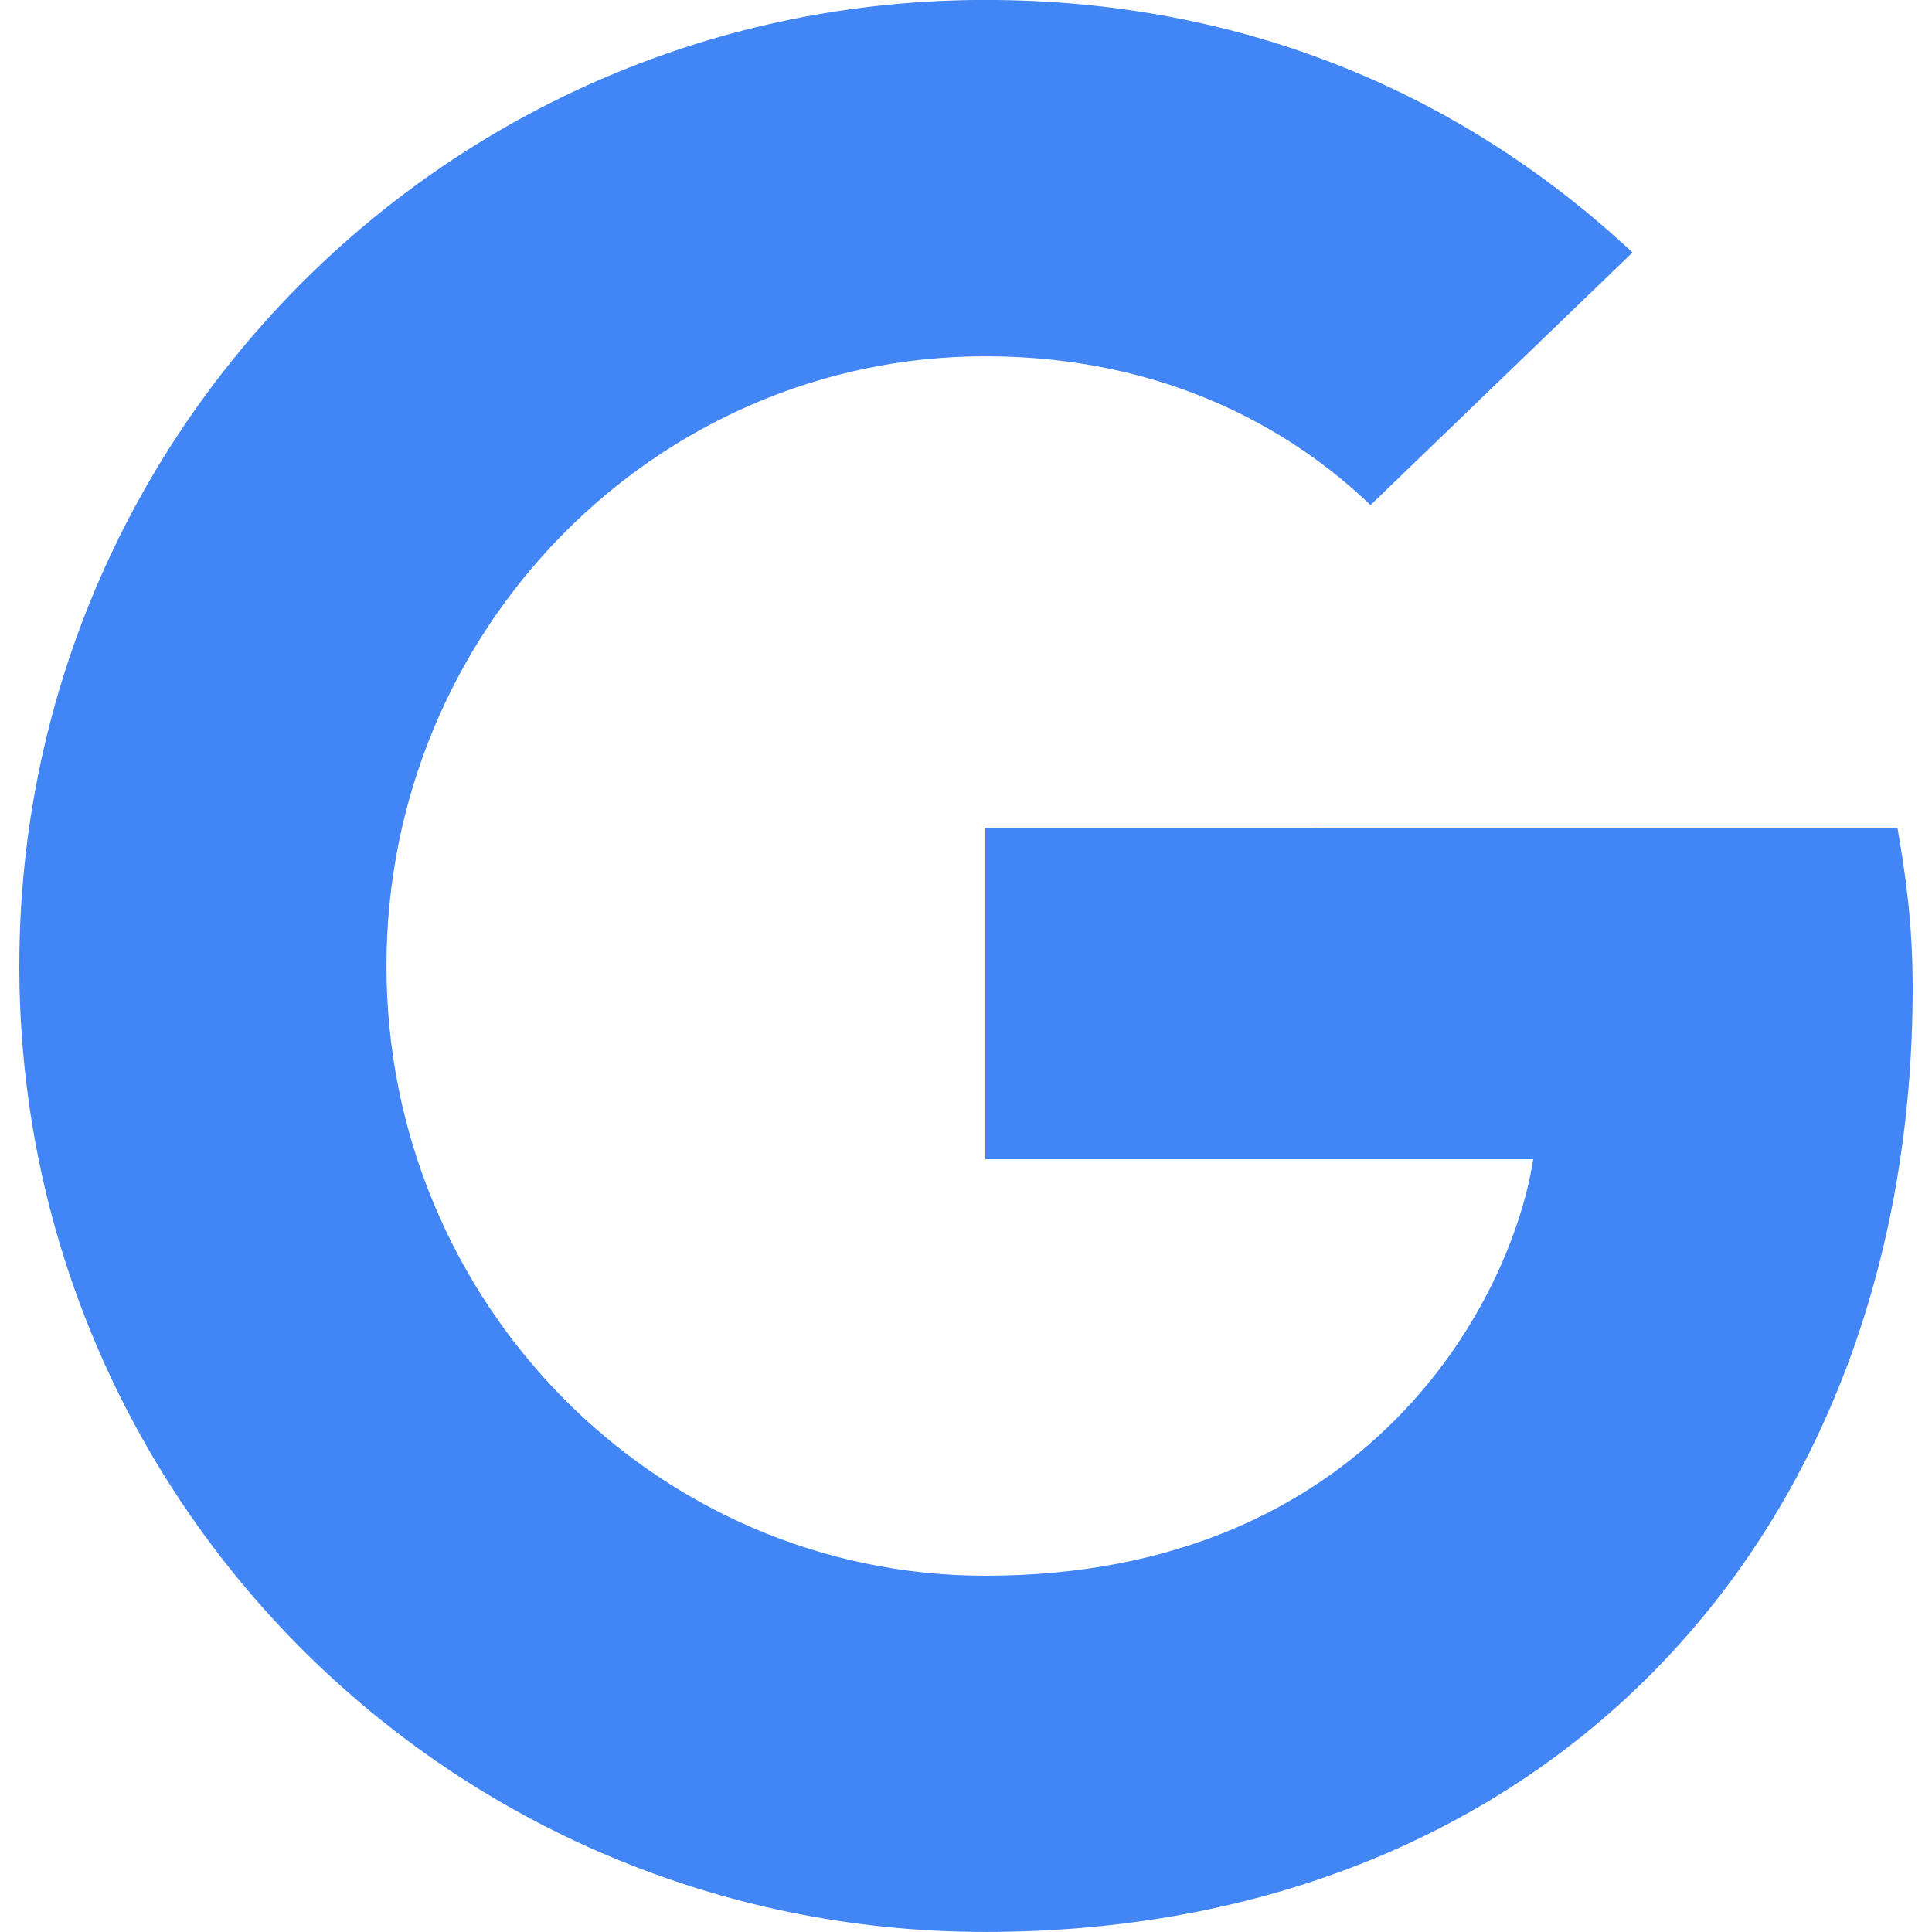
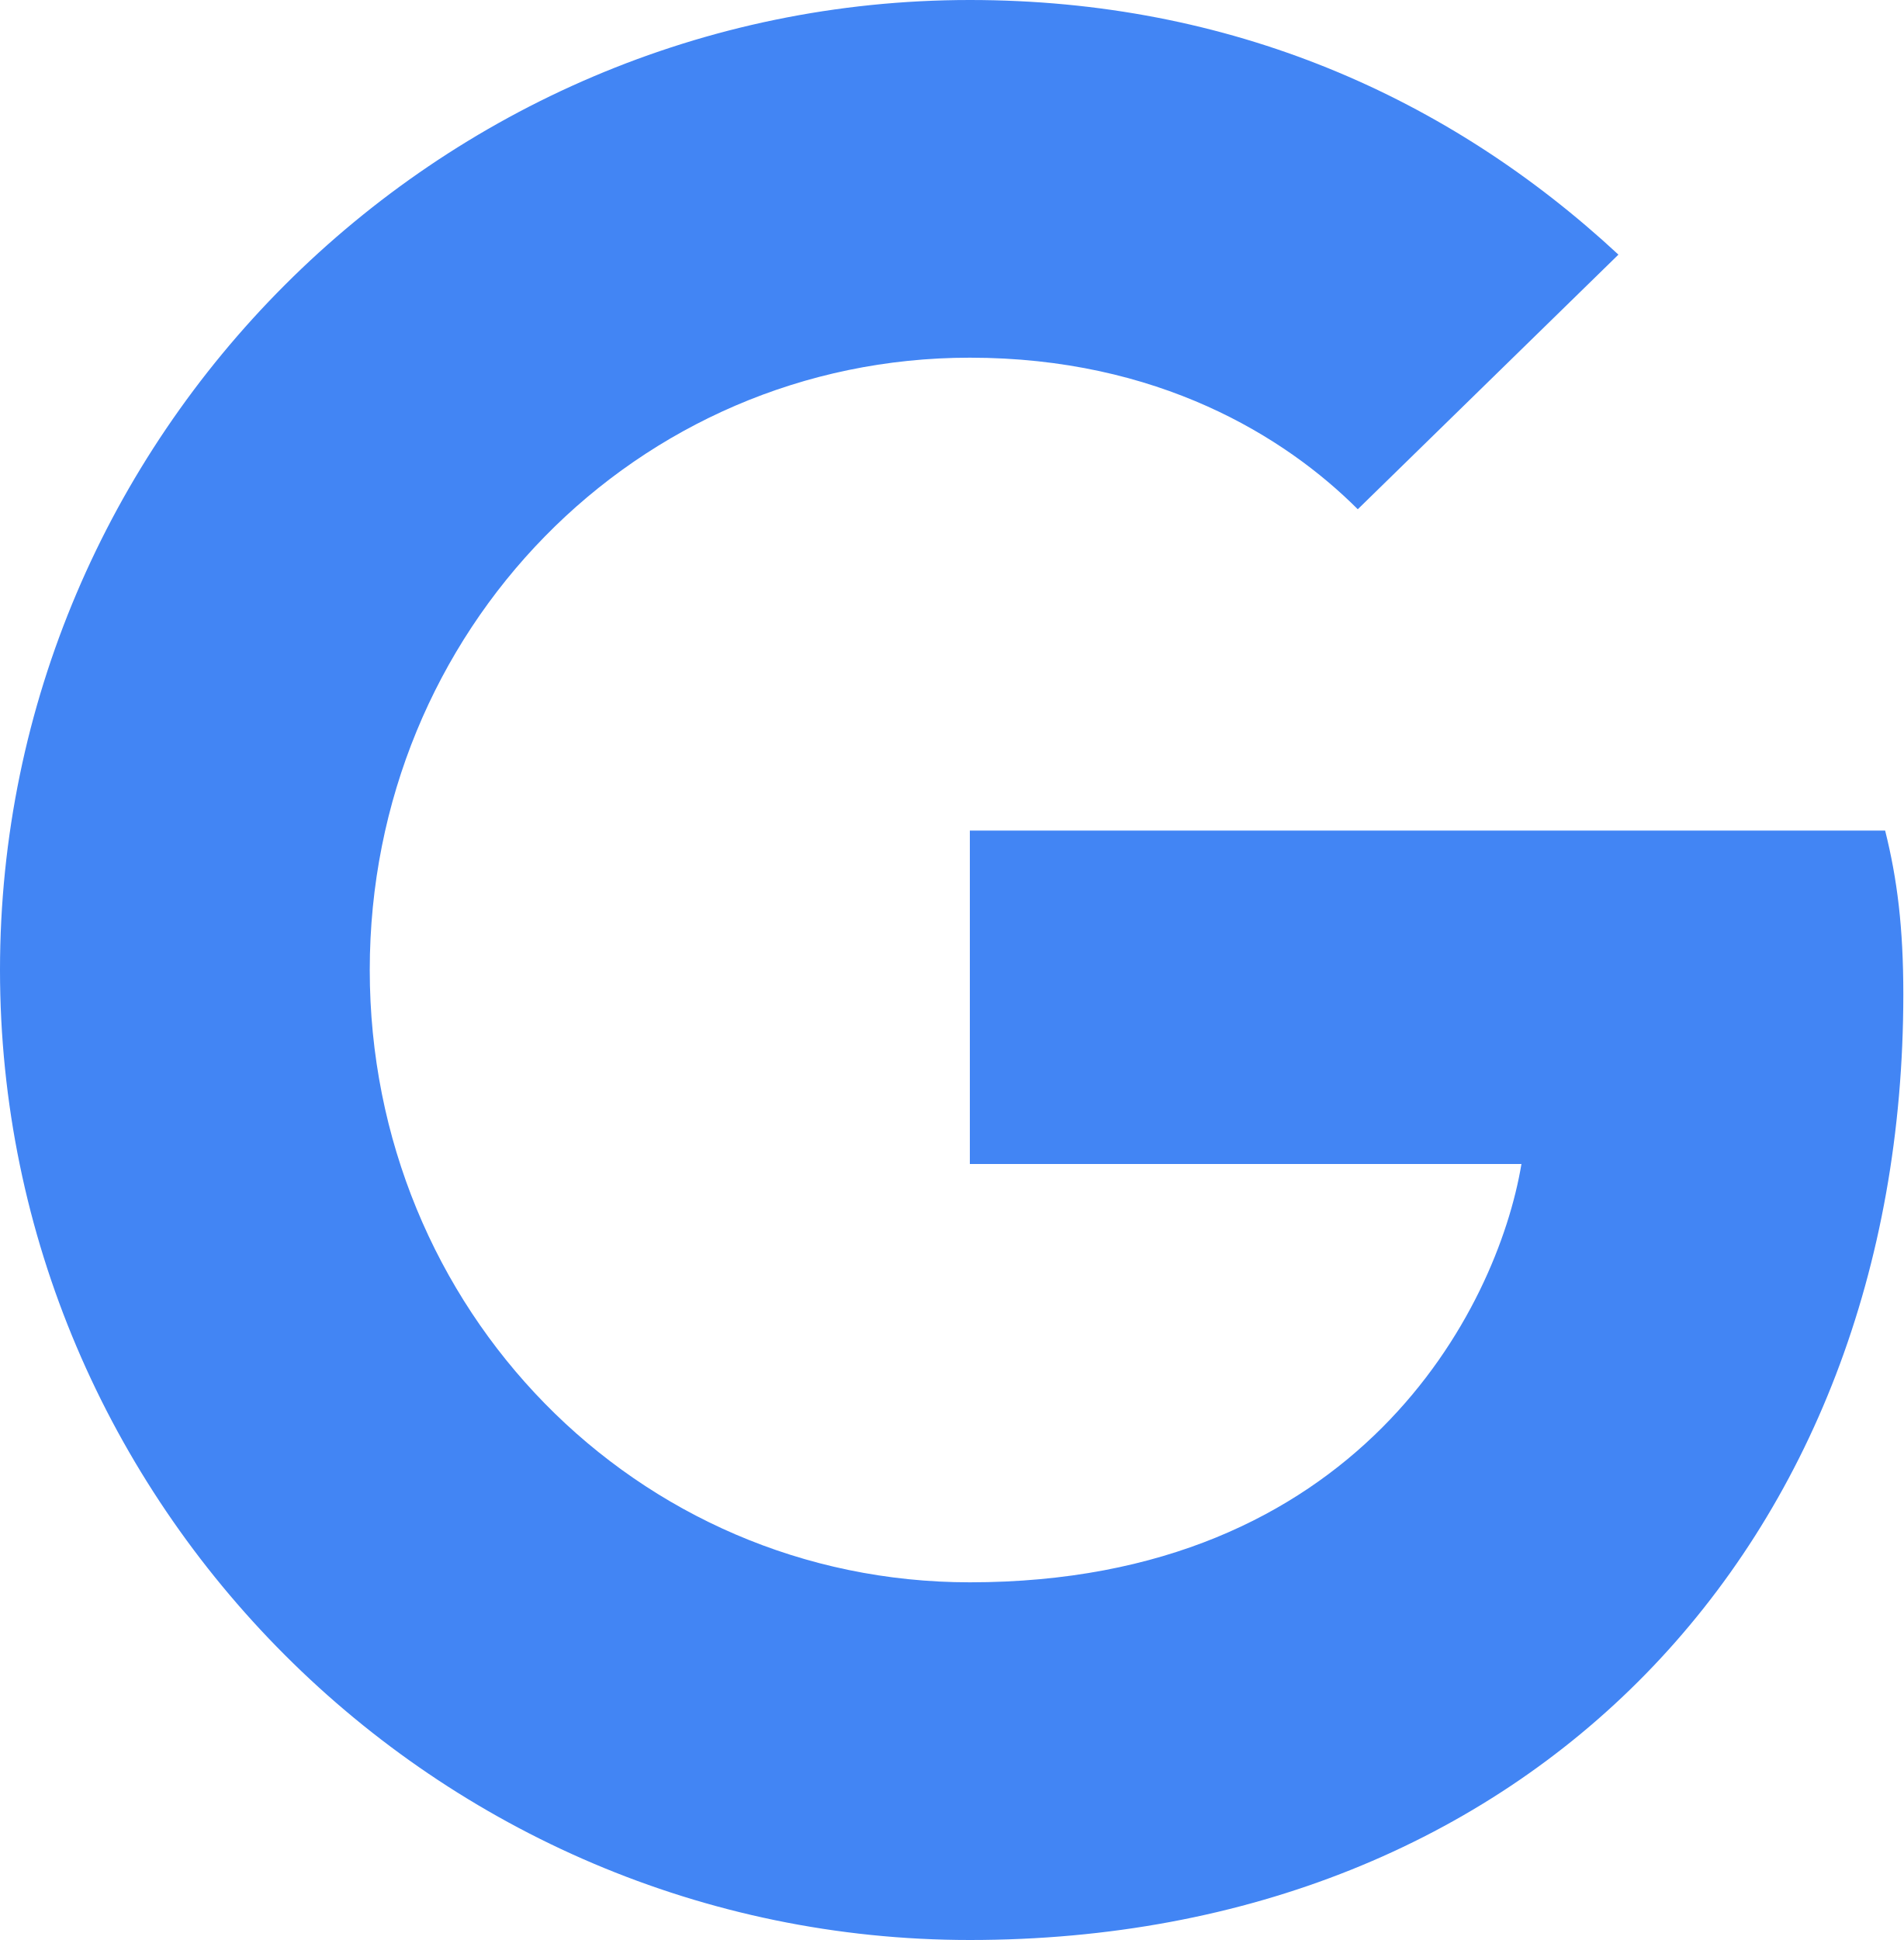
- <svg xmlns="http://www.w3.org/2000/svg" version="1.1" width="32" height="32" viewBox="0 0 32 32">
-   <path fill="#4285f4" d="M16.32 13.713v5.487h9.075c-0.367 2.353-2.741 6.899-9.075 6.899-5.46 0-9.919-4.519-9.919-10.099s4.46-10.099 9.919-10.099c3.107 0 5.188 1.319 6.38 2.465l4.339-4.184c-2.787-2.601-6.4-4.183-10.719-4.183-8.847 0-16 7.153-16 16s7.153 16 16 16c9.235 0 15.36-6.492 15.36-15.635 0-1.051-0.113-1.853-0.252-2.652z" />
+ <svg xmlns="http://www.w3.org/2000/svg" version="1.1" id="Layer_1" x="0px" y="0px" viewBox="0 0 31.4 32" style="enable-background:new 0 0 31.4 32;" xml:space="preserve">
+   <style type="text/css">
+ 	.st0{fill:#4285F4;}
+ </style>
+   <path class="st0" d="M16,13.7v5.5h9.1c-0.4,2.4-2.7,6.9-9.1,6.9c-5.5,0-9.9-4.5-9.9-10.1S10.5,5.9,16,5.9c3.1,0,5.2,1.3,6.4,2.5  l4.3-4.2C23.9,1.6,20.3,0,16,0C7.2,0,0,7.2,0,16s7.2,16,16,16c9.2,0,15.4-6.5,15.4-15.6c0-1.1-0.1-1.9-0.3-2.7L16,13.7z" />
</svg>
